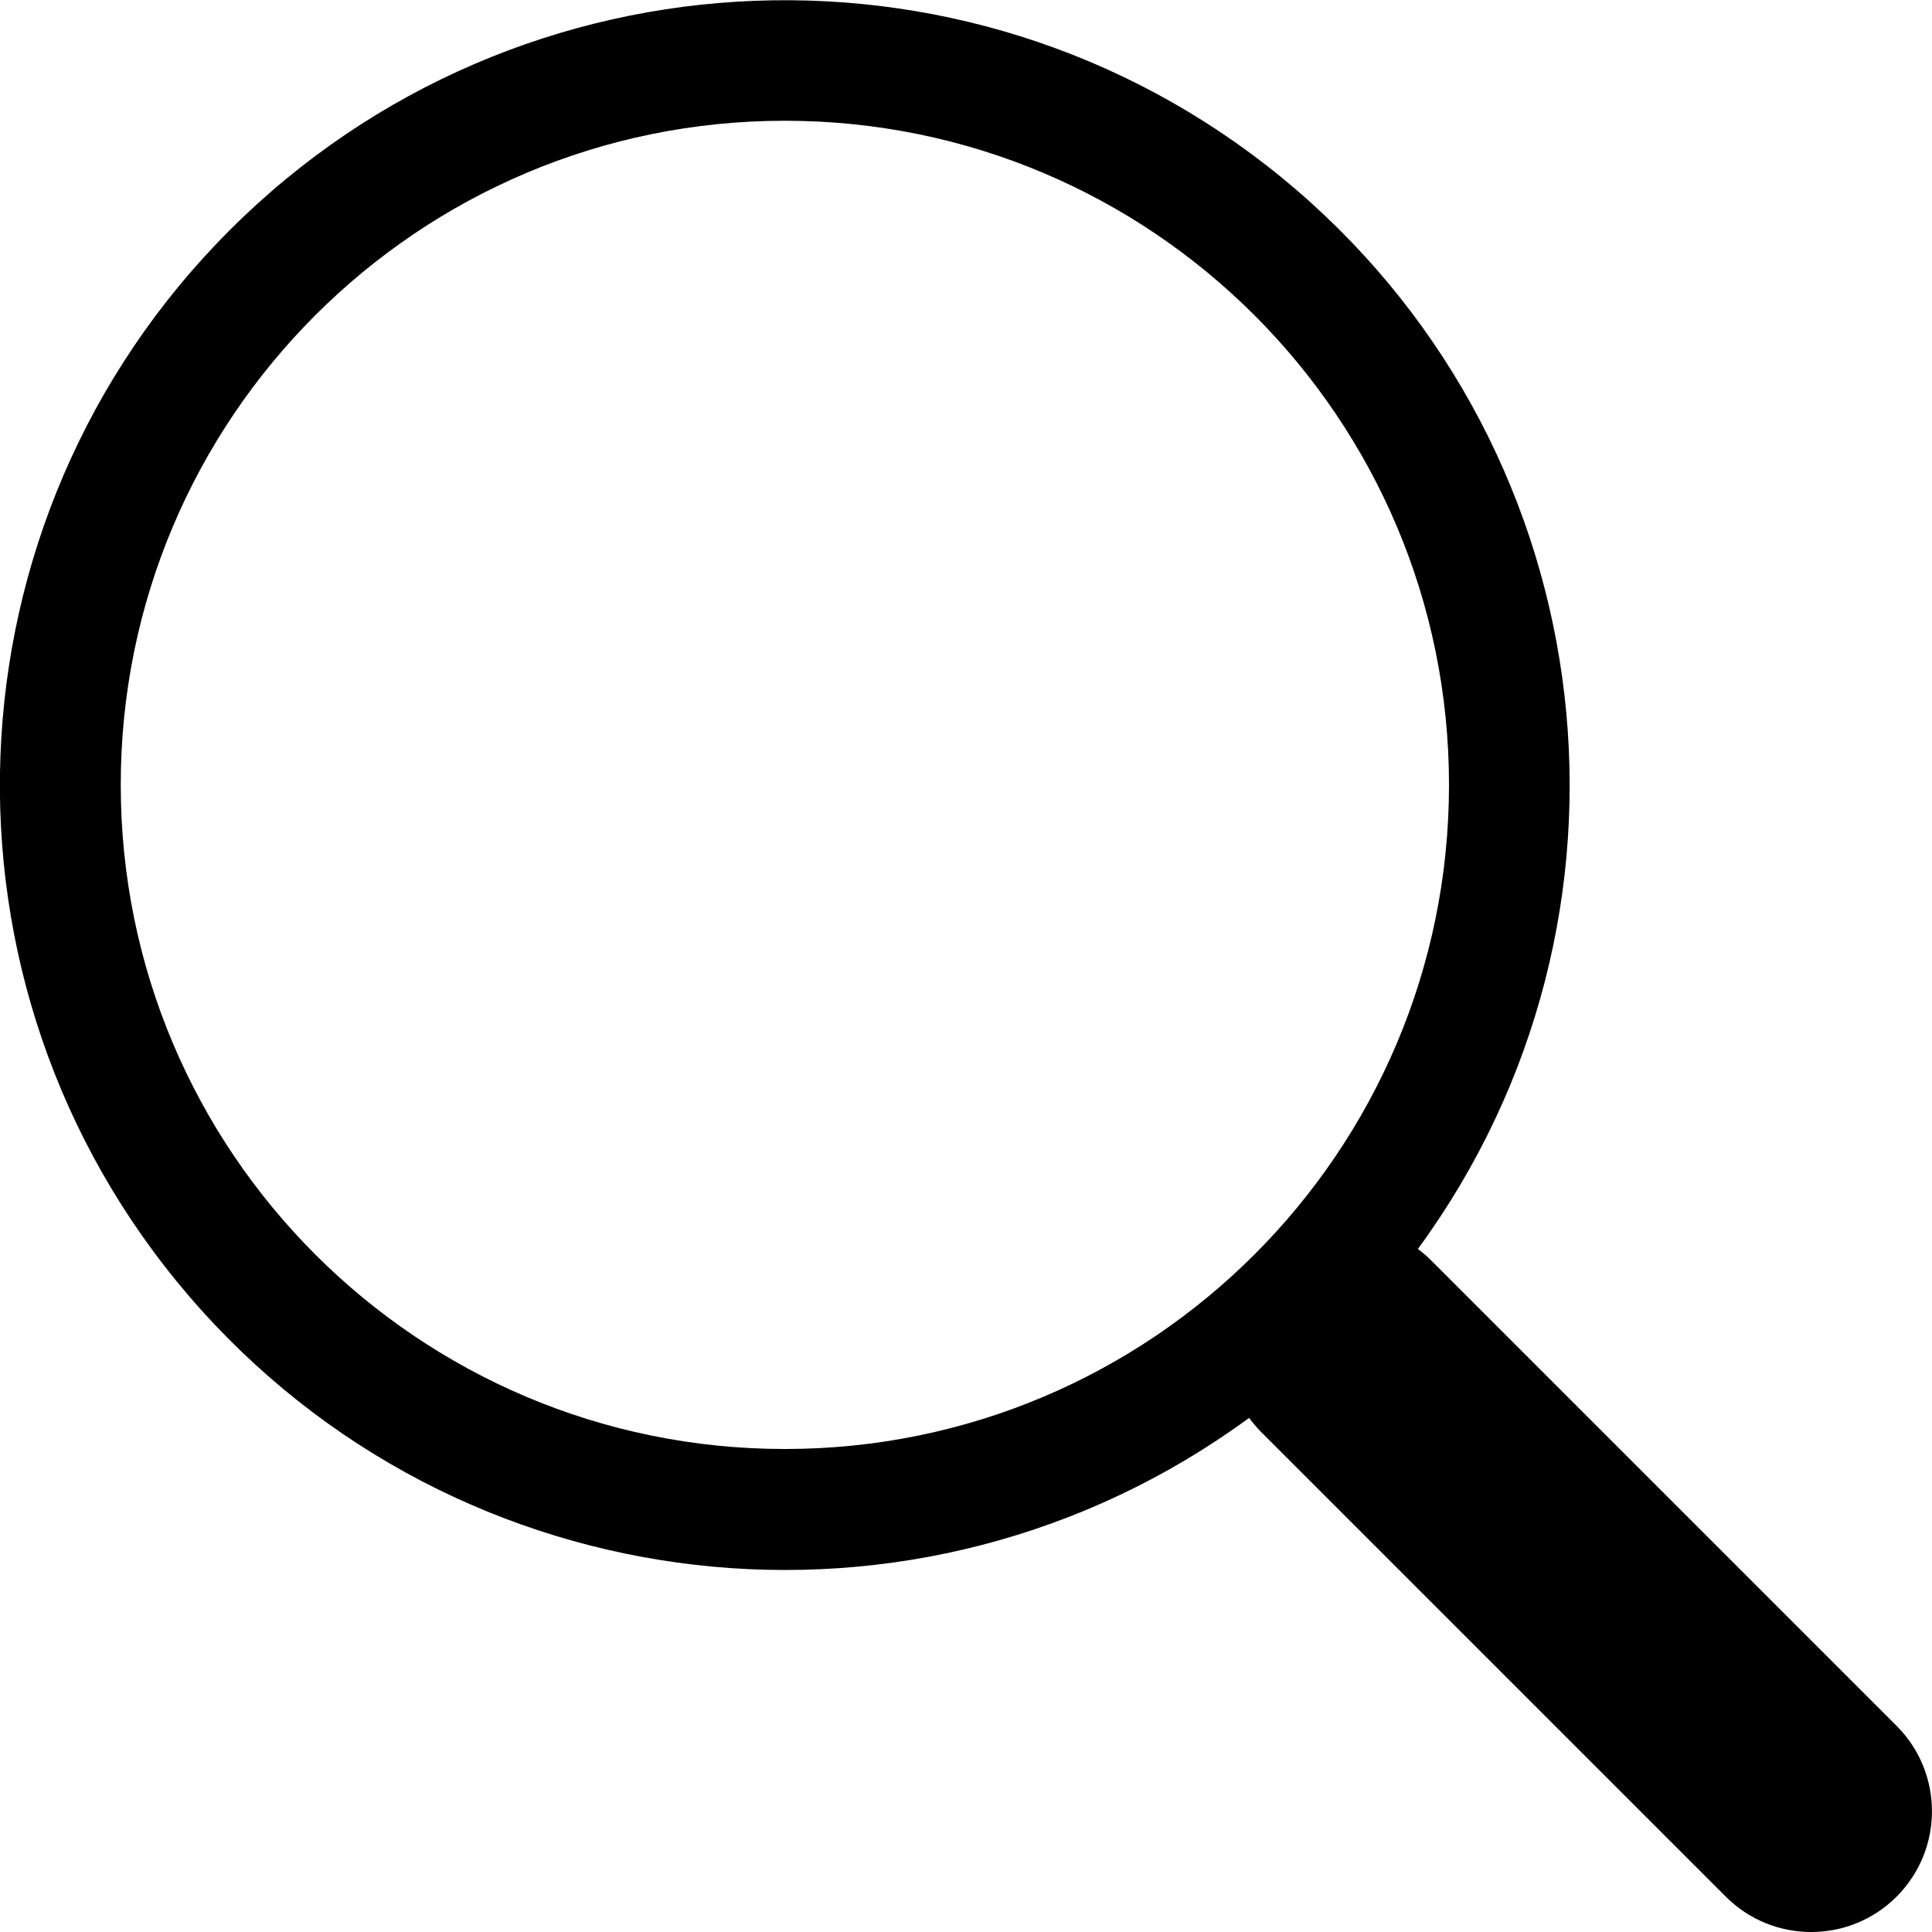
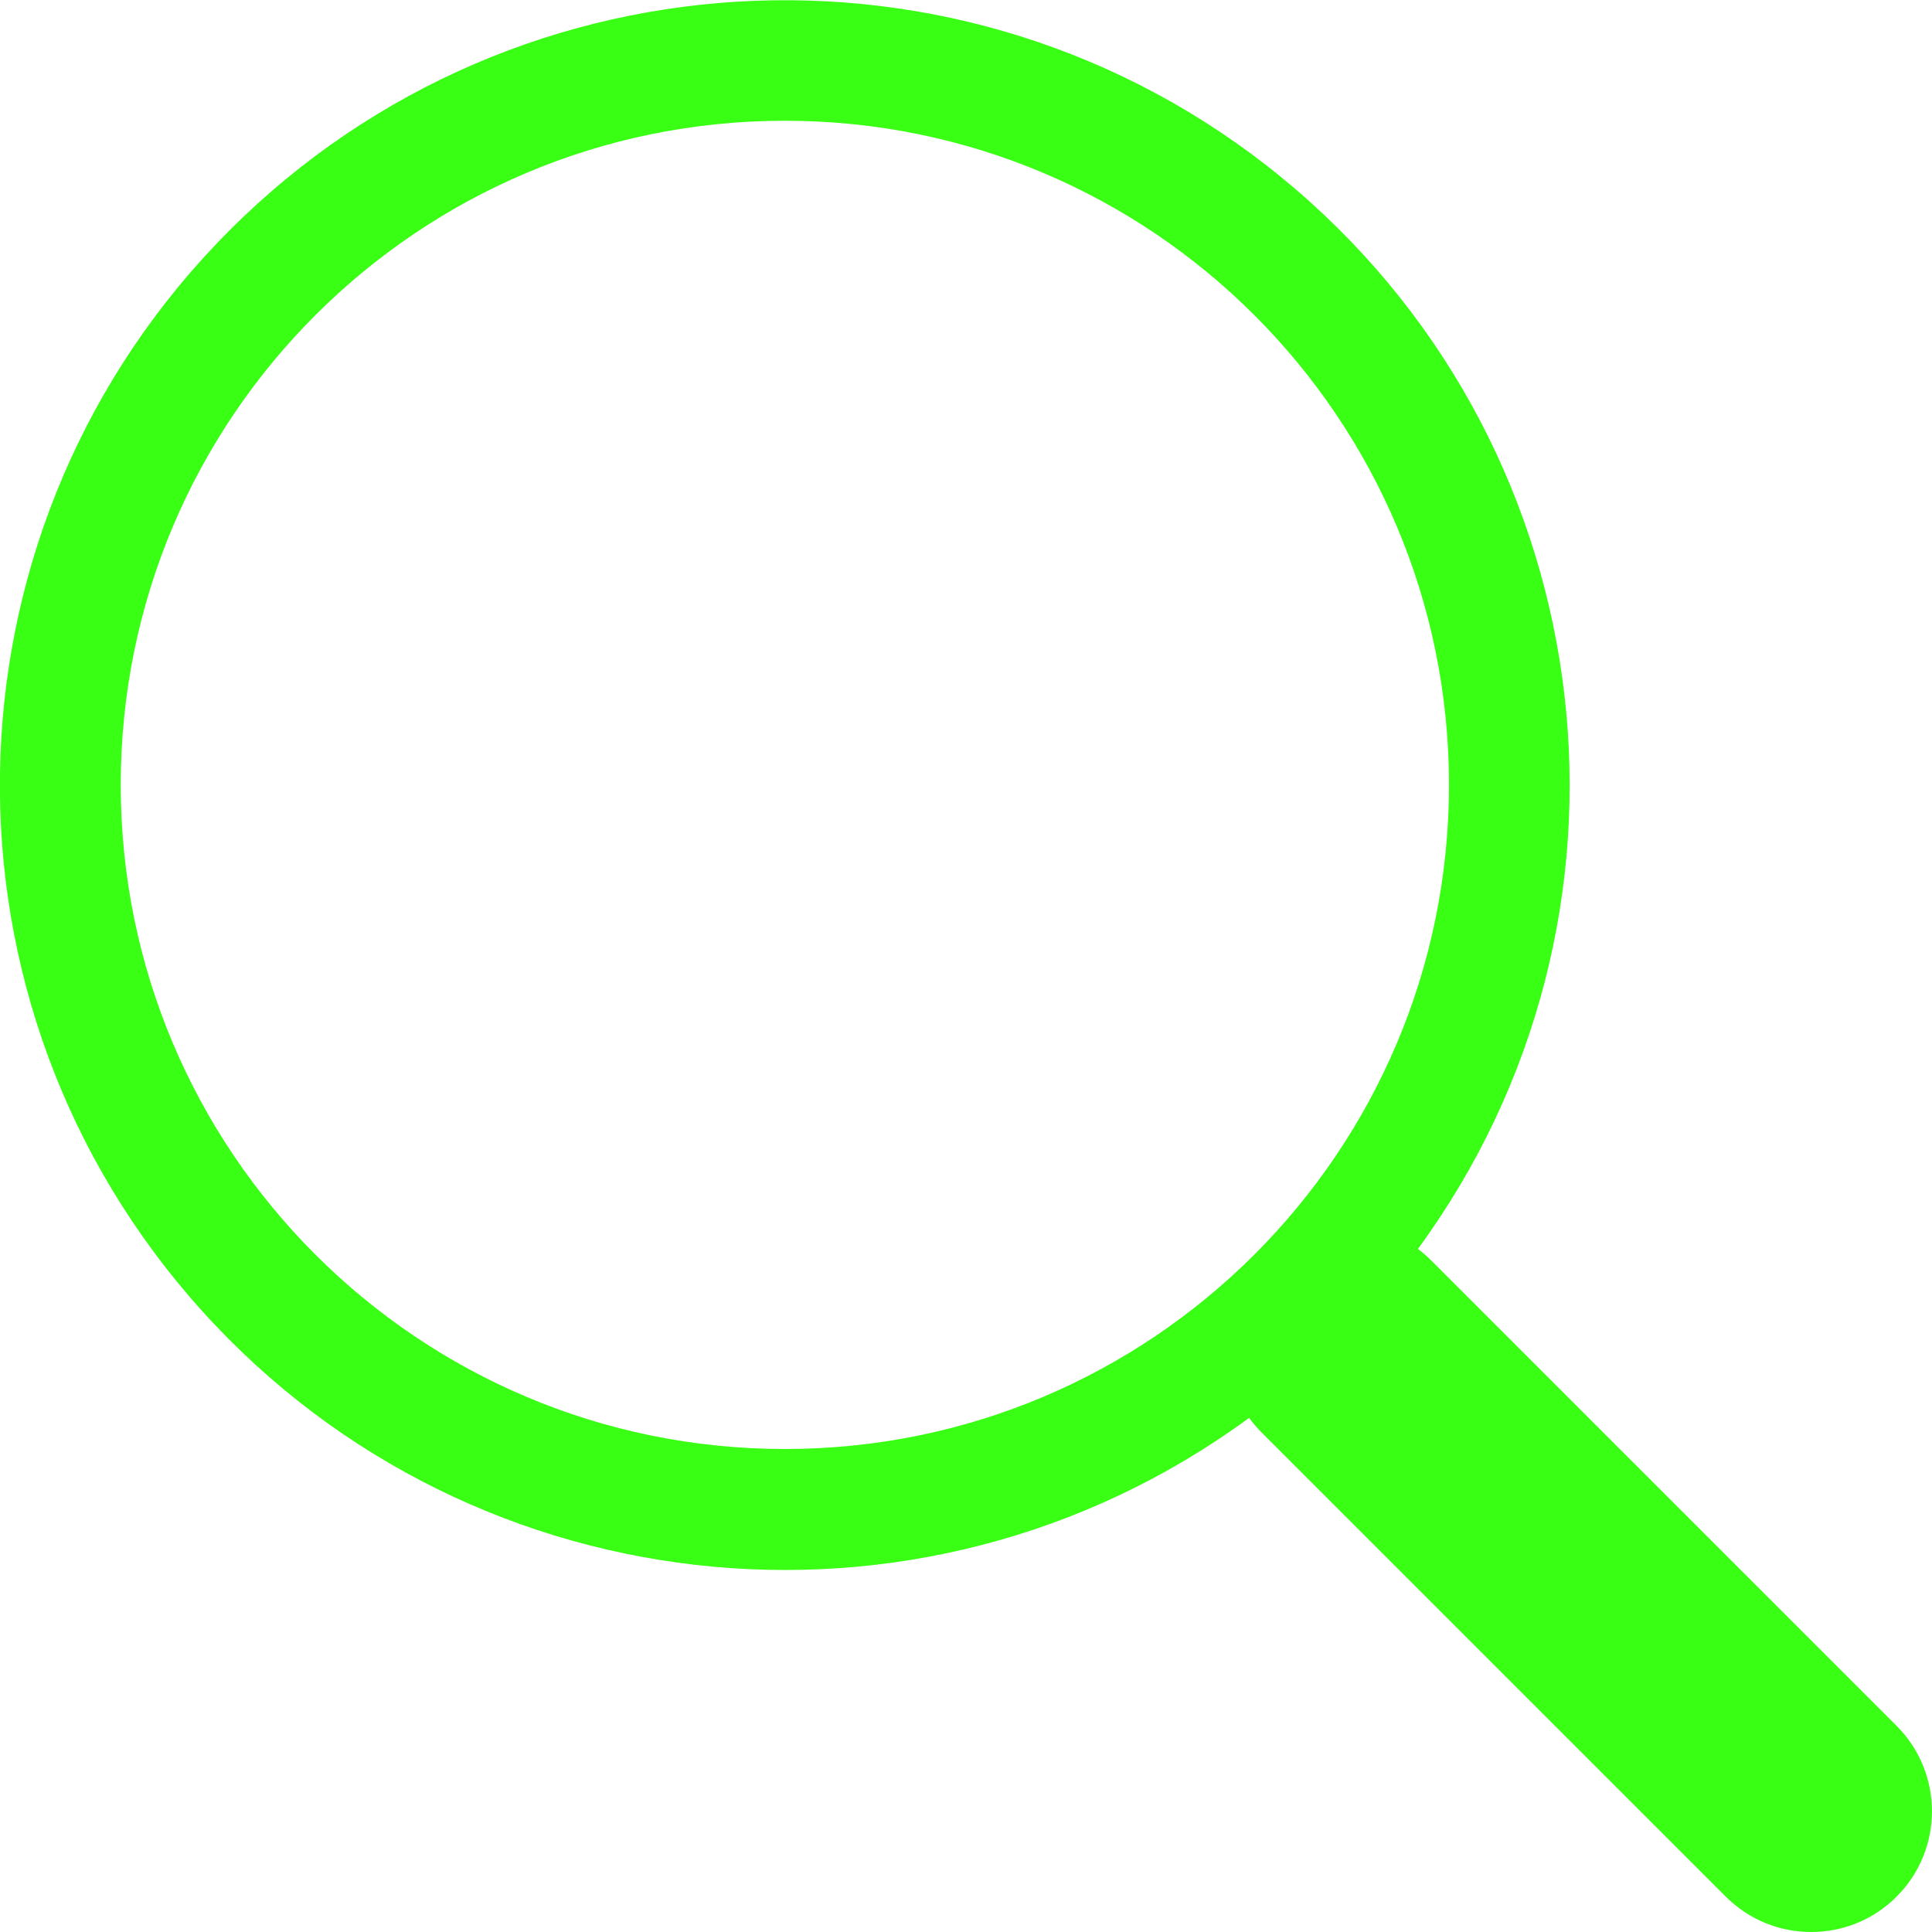
- <svg xmlns="http://www.w3.org/2000/svg" width="16" height="16" fill="currentColor" class="bi bi-search" viewBox="0 0 16 16">
+ <svg xmlns="http://www.w3.org/2000/svg" width="16" height="16" fill="#39ff14" class="bi bi-search" viewBox="0 0 16 16">
  <path d="M11.742 10.344a6.5 6.5 0 1 0-1.397 1.398h-.001c.03.04.062.078.098.115l3.85 3.85a1 1 0 0 0 1.415-1.414l-3.85-3.85a1.007 1.007 0 0 0-.115-.1zM12 6.5a5.5 5.5 0 1 1-11 0 5.5 5.5 0 0 1 11 0z" />
</svg>
